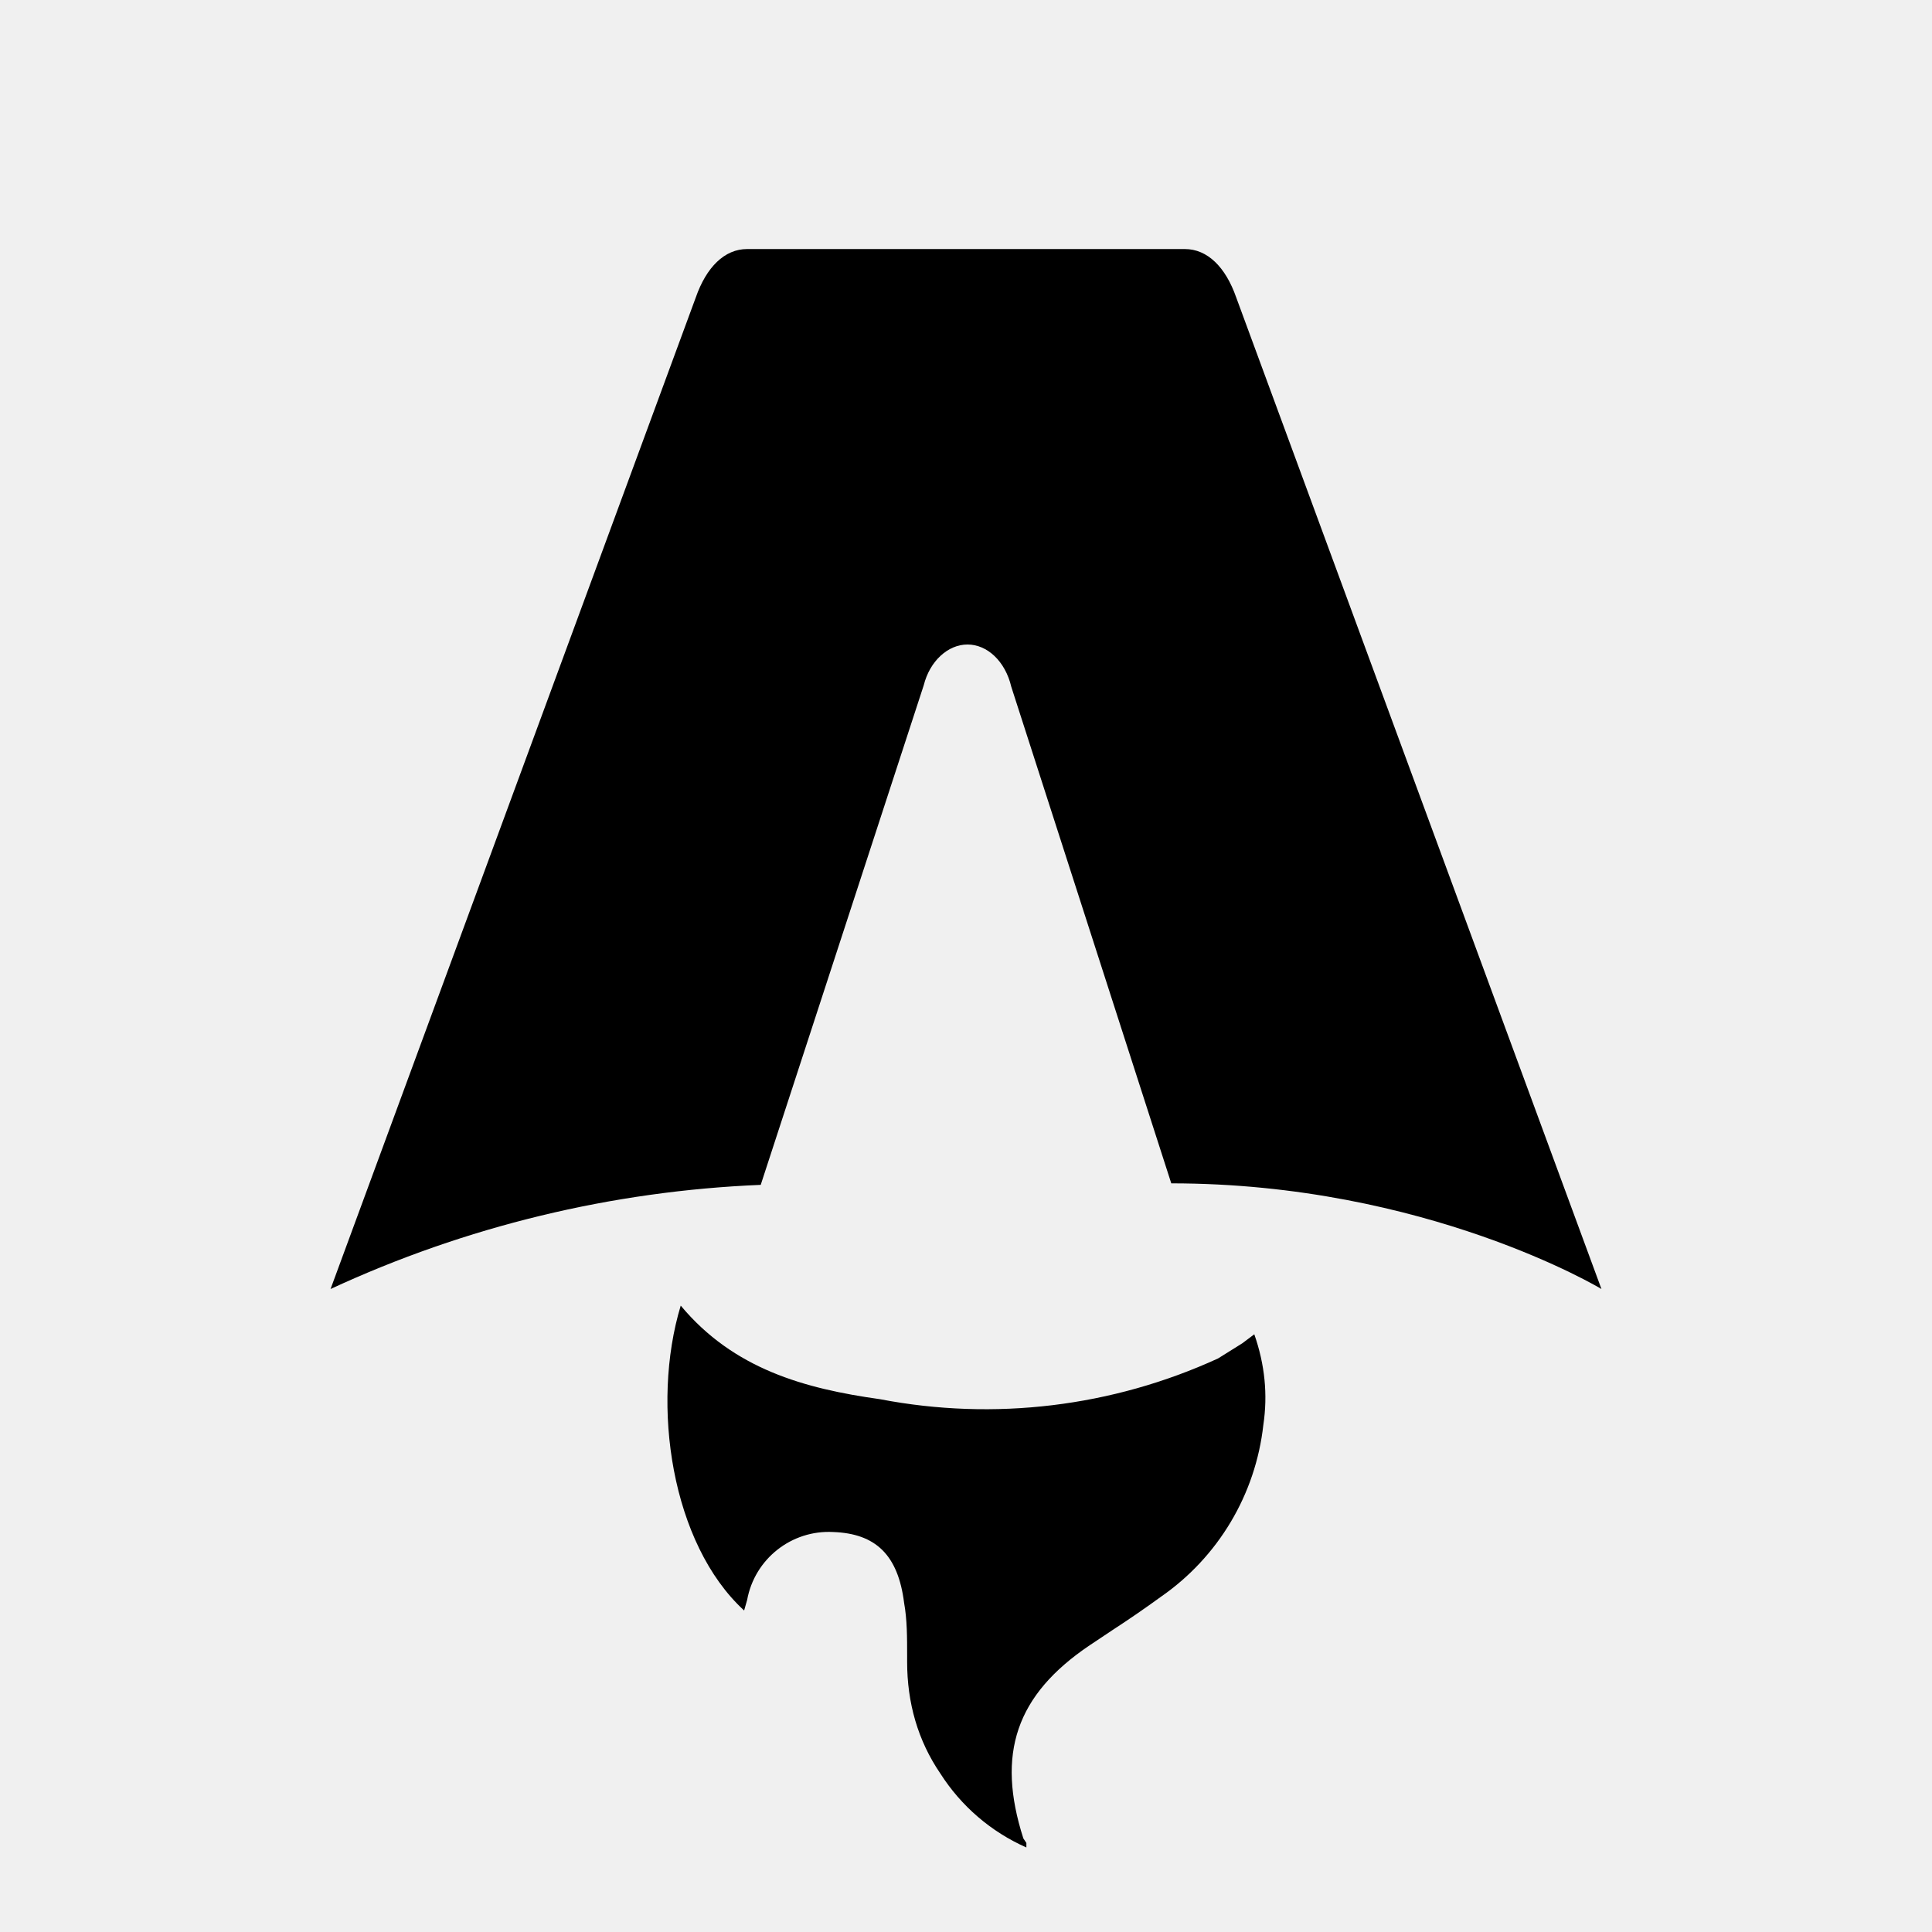
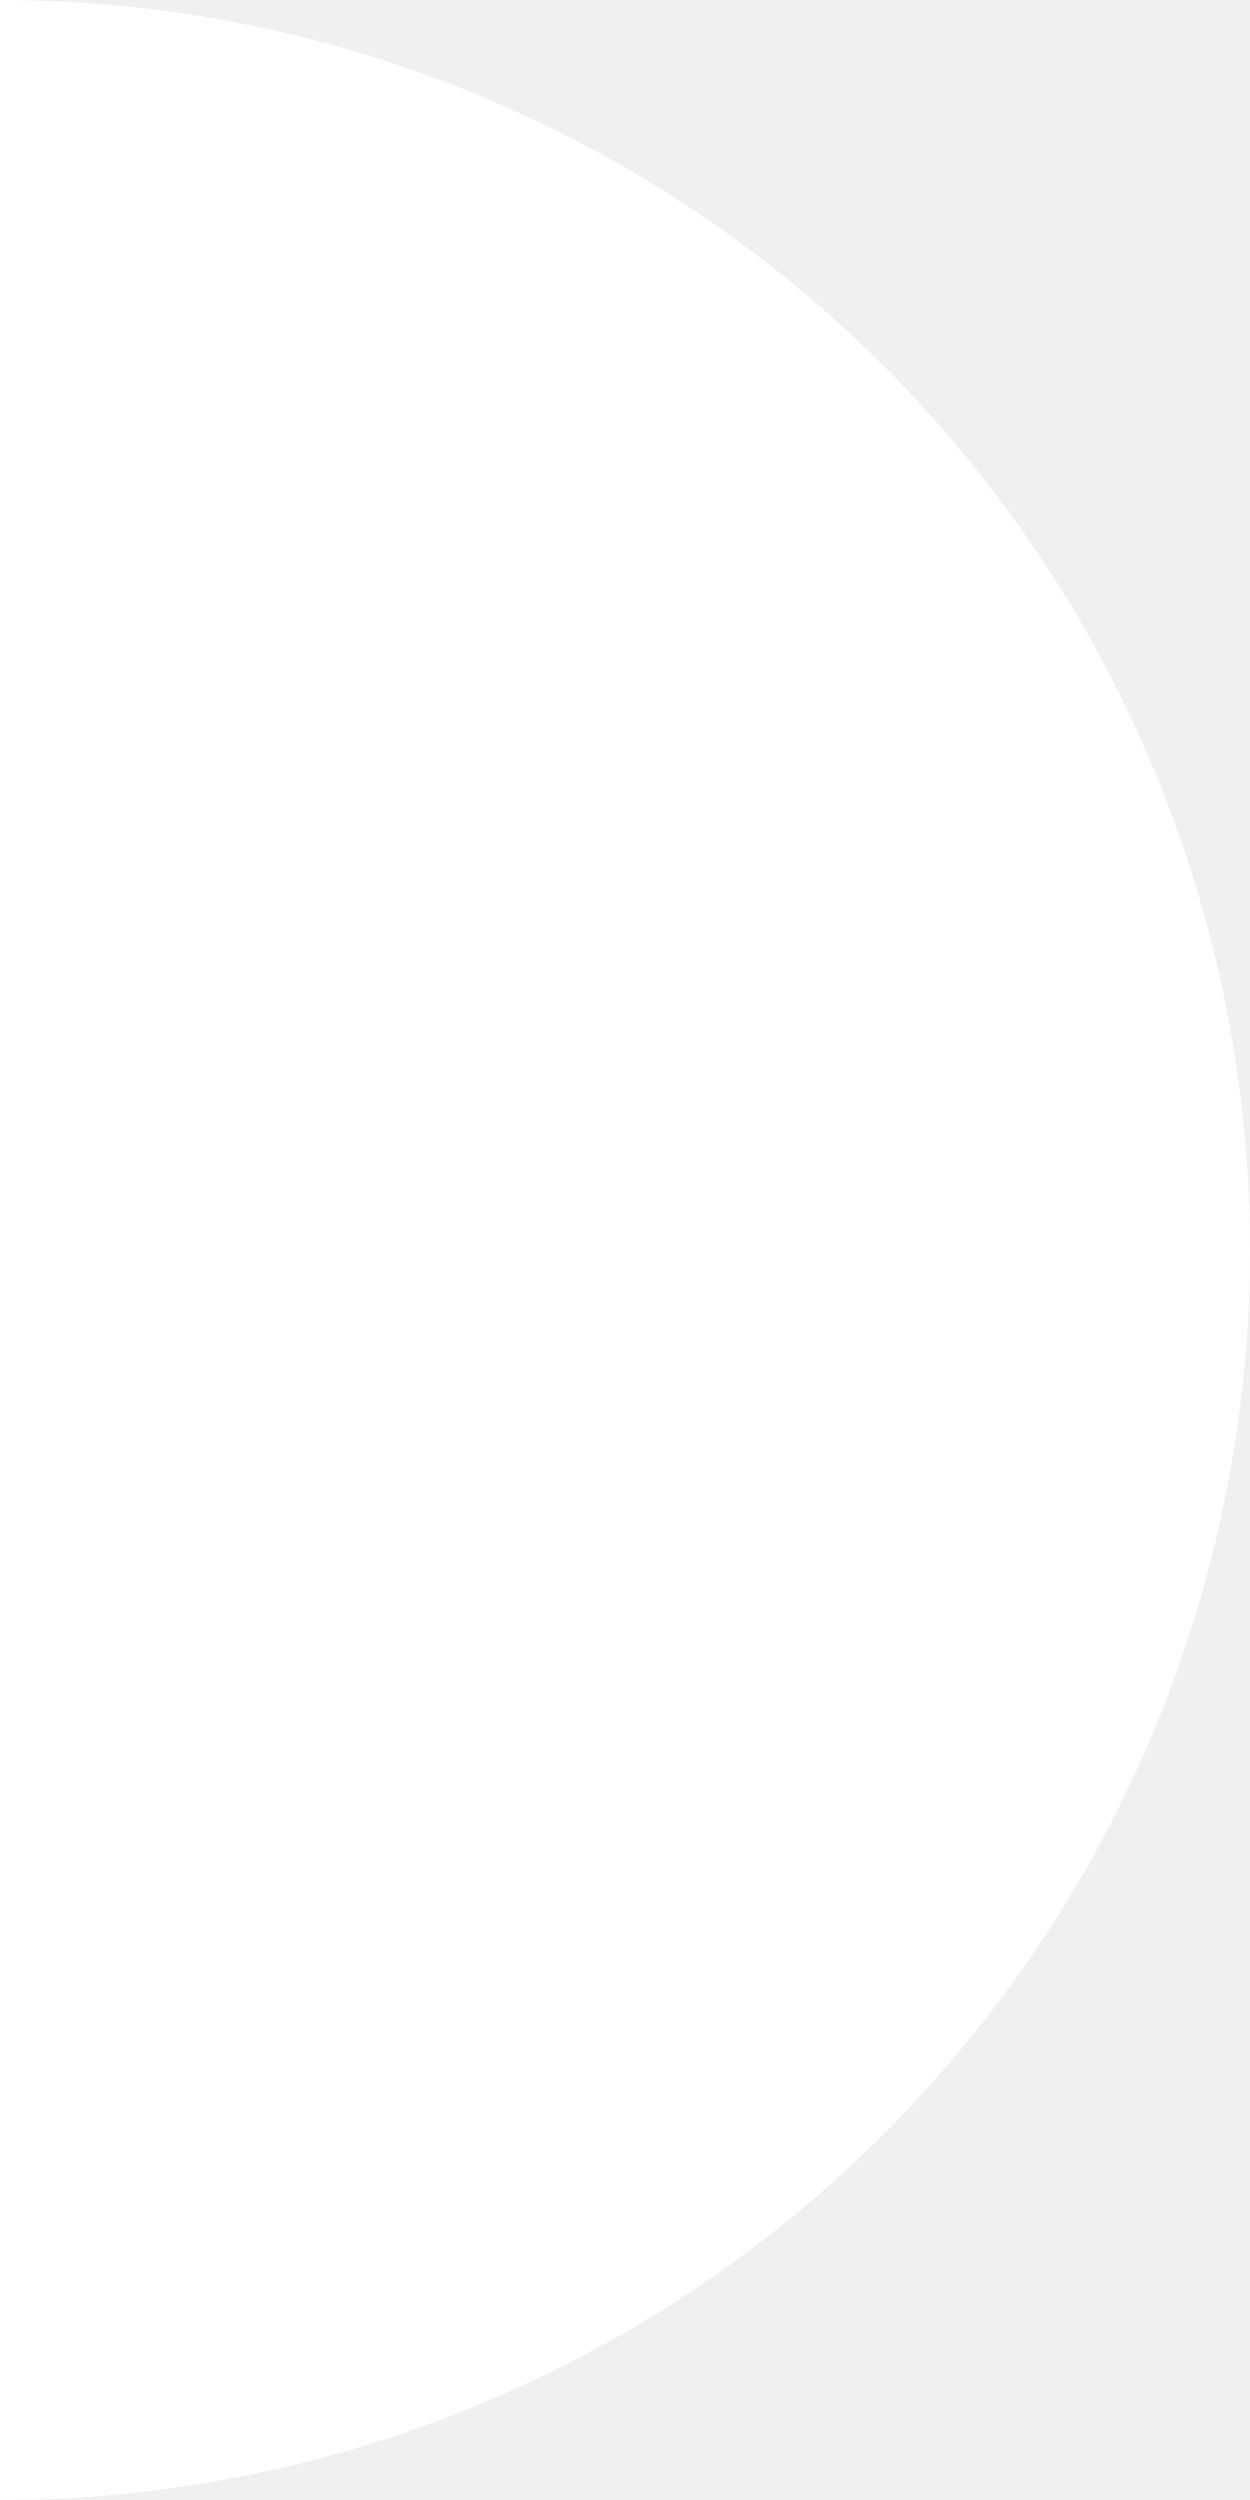
- <svg xmlns="http://www.w3.org/2000/svg" fill="none" viewBox="0 0 128 128">
-   <path d="M50.4 78.5a75.1 75.1 0 0 0-28.5 6.9l24.2-65.7c.7-2 1.9-3.2 3.4-3.2h29c1.5 0 2.7 1.2 3.4 3.2l24.2 65.7s-11.6-7-28.5-7L67 45.5c-.4-1.7-1.6-2.8-2.9-2.8-1.3 0-2.5 1.1-2.9 2.7L50.4 78.5Zm-1.1 28.2Zm-4.2-20.2c-2 6.6-.6 15.8 4.2 20.2a17.5 17.5 0 0 1 .2-.7 5.5 5.5 0 0 1 5.7-4.5c2.8.1 4.3 1.5 4.7 4.7.2 1.1.2 2.3.2 3.5v.4c0 2.7.7 5.2 2.2 7.4a13 13 0 0 0 5.7 4.9v-.3l-.2-.3c-1.8-5.6-.5-9.5 4.4-12.8l1.5-1a73 73 0 0 0 3.2-2.2 16 16 0 0 0 6.8-11.4c.3-2 .1-4-.6-6l-.8.6-1.6 1a37 37 0 0 1-22.4 2.7c-5-.7-9.7-2-13.2-6.2Z" />
-   <style>
-         path { fill: #000; }
-         @media (prefers-color-scheme: dark) {
-             path { fill: #FFF; }
-         }
-     </style>
+ <svg xmlns="http://www.w3.org/2000/svg" width="25" height="50" viewBox="0 0 25 50" fill="none">
+   <path d="M-2.98122e-07 0C3.283 -3.91499e-08 6.534 0.647 9.567 1.903C12.6 3.159 15.356 5.001 17.678 7.322C19.999 9.644 21.841 12.4 23.097 15.433C24.353 18.466 25 21.717 25 25C25 28.283 24.353 31.534 23.097 34.567C21.841 37.6 19.999 40.356 17.678 42.678C15.356 44.999 12.6 46.841 9.567 48.097C6.534 49.353 3.283 50 -1.88745e-06 50L0 25L-2.98122e-07 0Z" fill="white" />
</svg>
